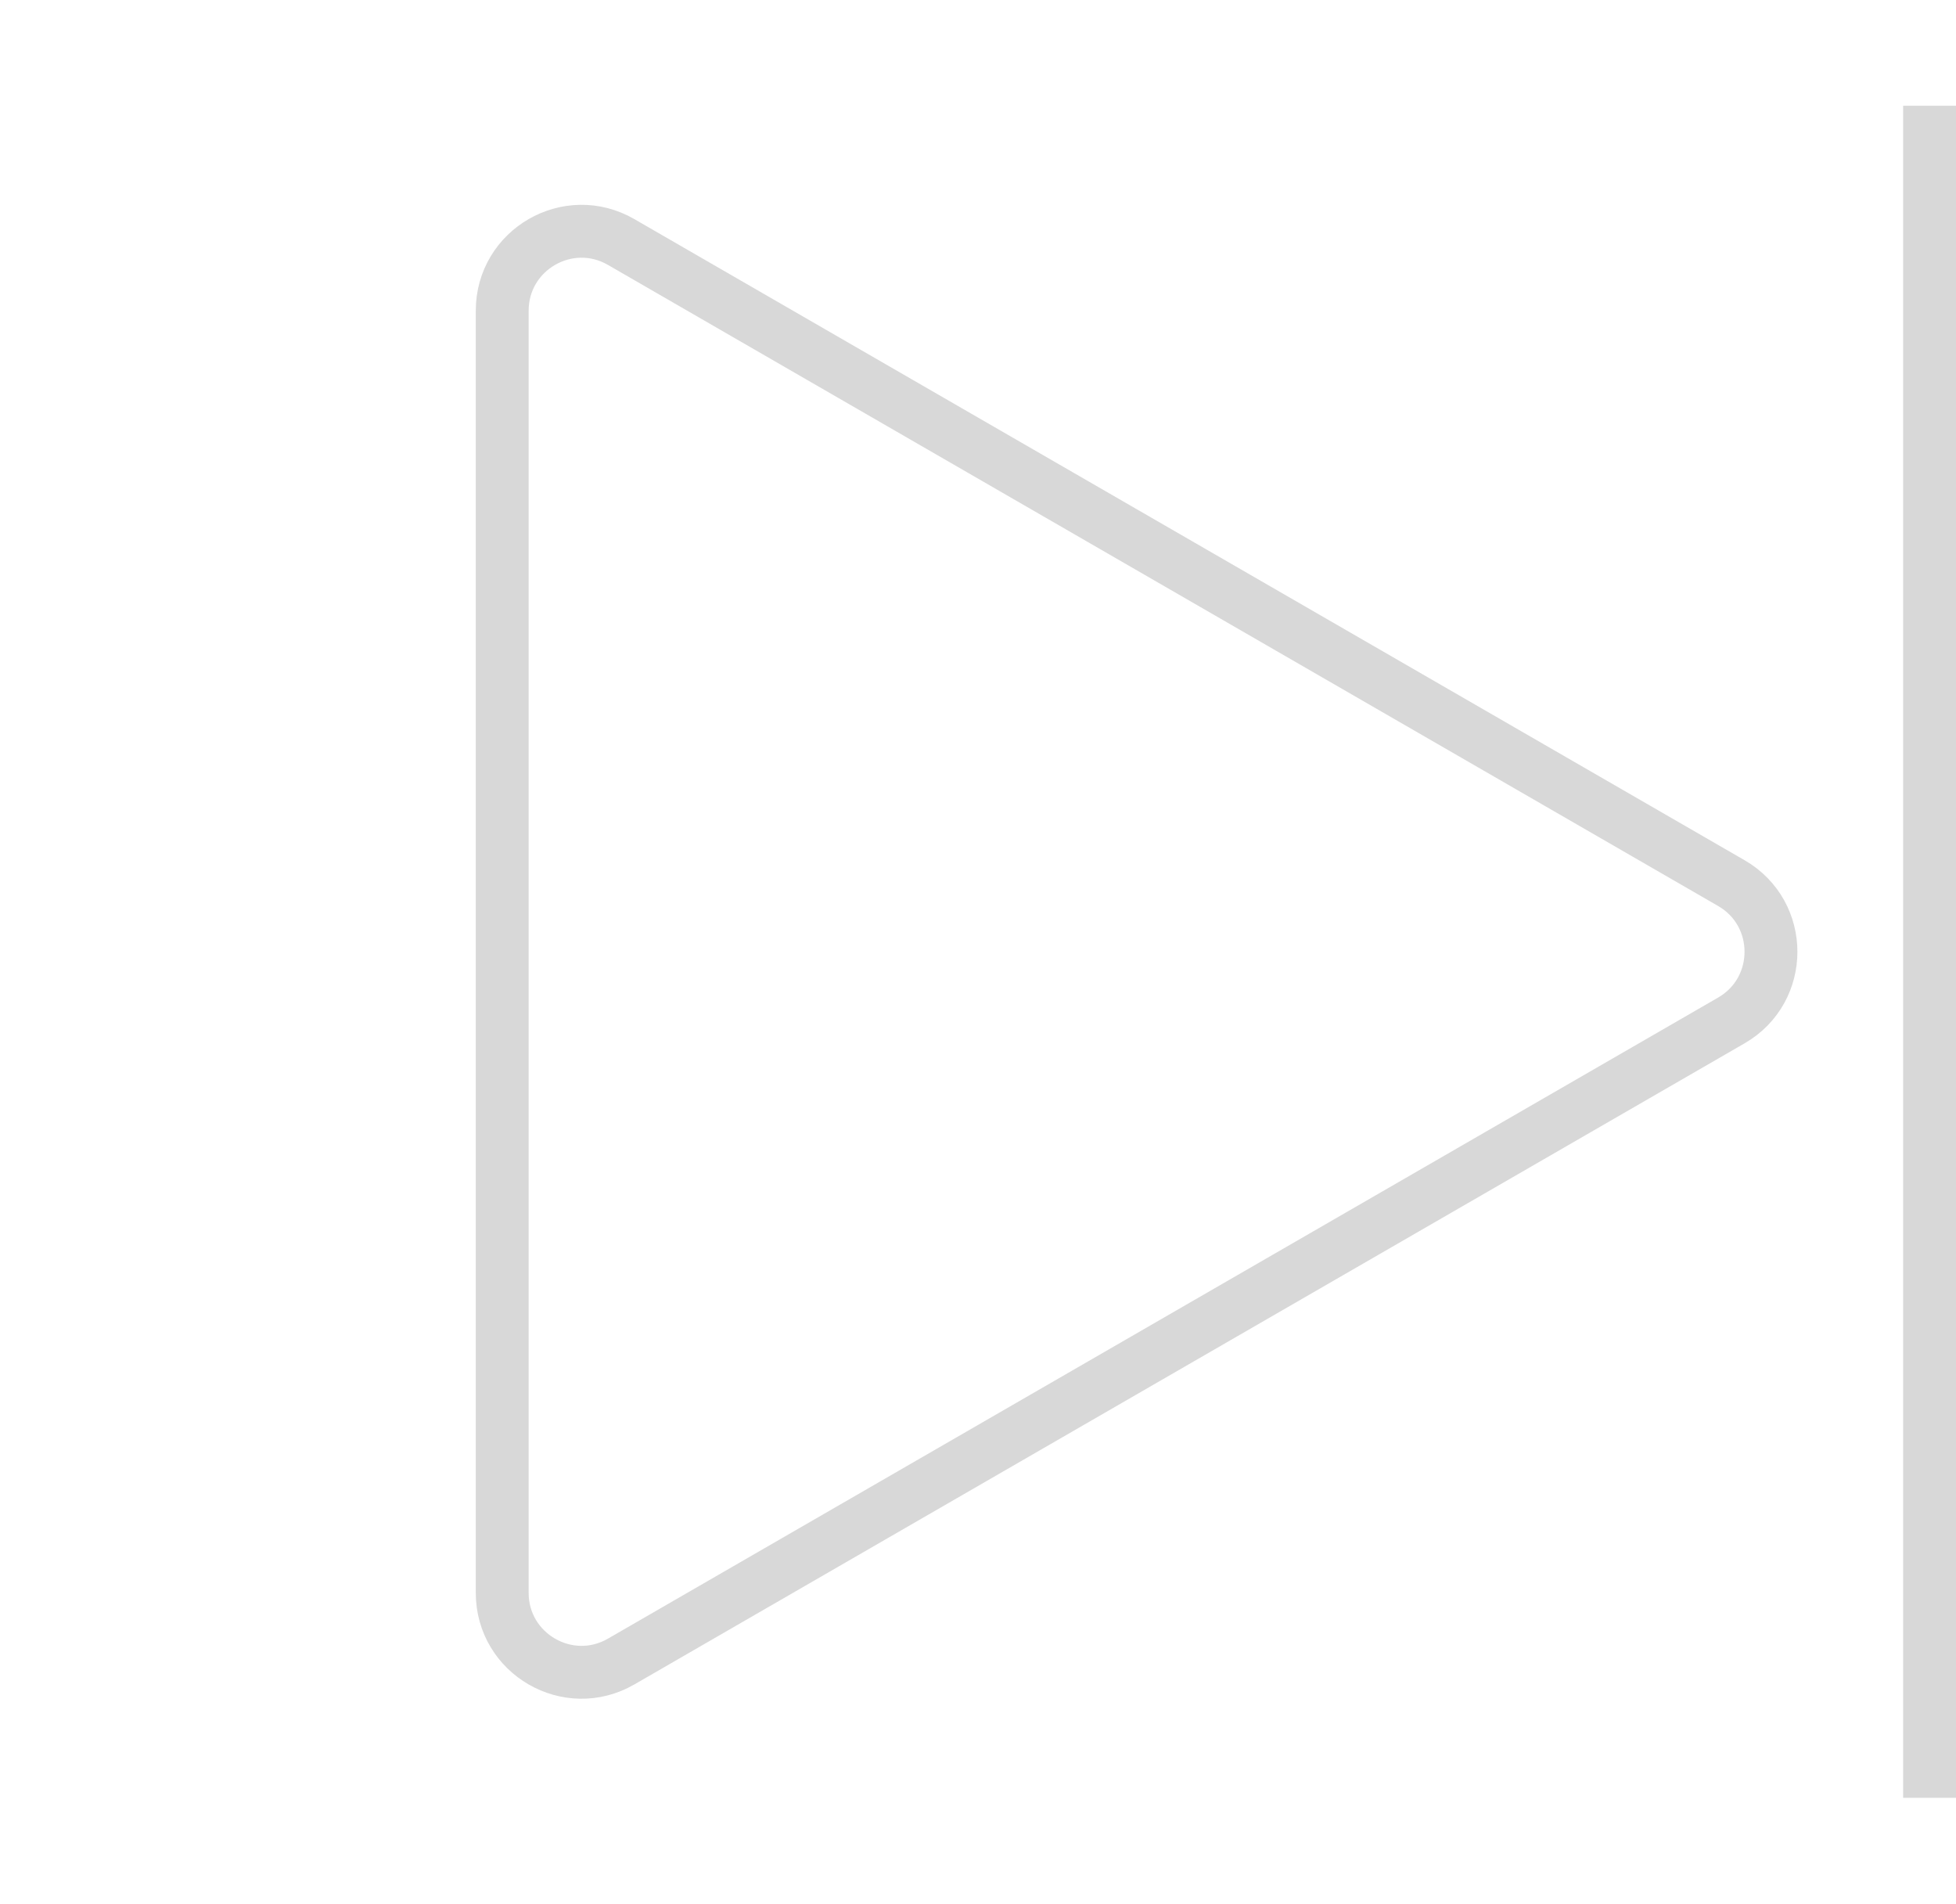
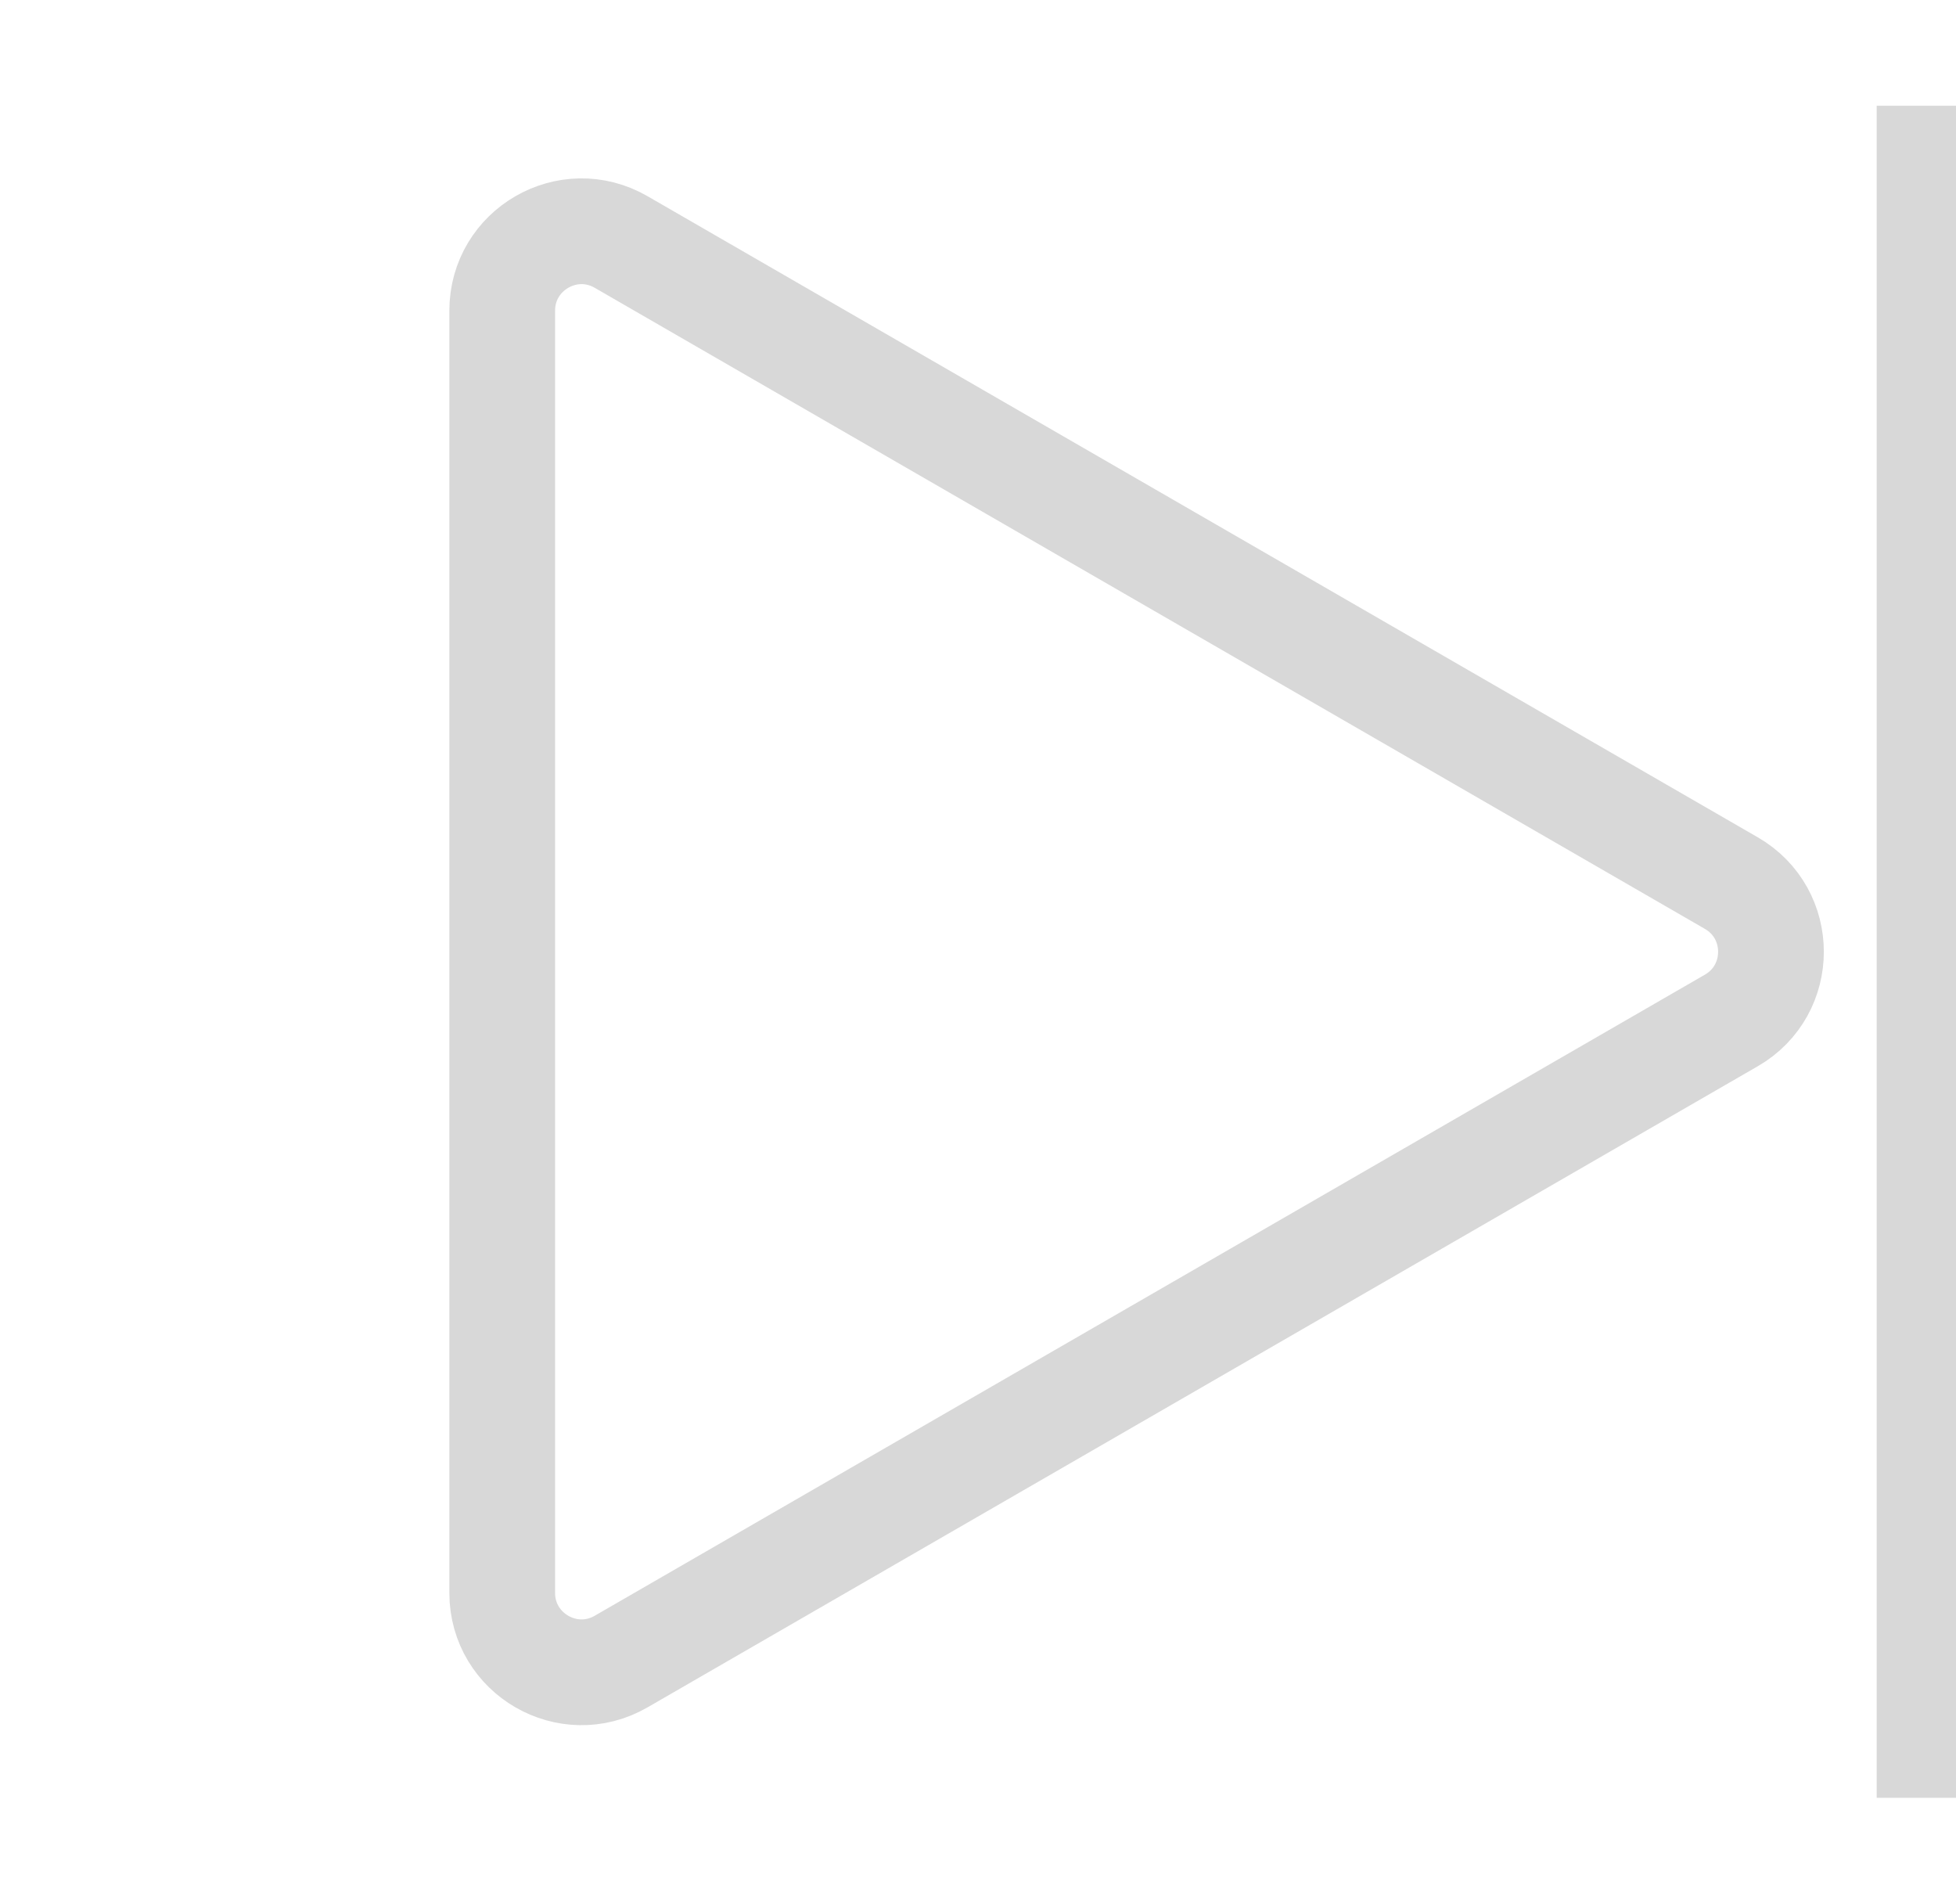
<svg xmlns="http://www.w3.org/2000/svg" width="37" height="36" viewBox="0 0 37 36" fill="none">
-   <path d="M32.75 16.701C33.75 17.278 33.75 18.722 32.75 19.299L11.75 31.423C10.75 32.001 9.5 31.279 9.5 30.124L9.5 5.876C9.5 4.721 10.75 3.999 11.75 4.577L32.75 16.701Z" stroke="#D8D8D8" />
-   <line x1="36.5" y1="2" x2="36.5" y2="34" stroke="#D8D8D8" />
+   <path d="M32.75 16.701C33.75 17.278 33.75 18.722 32.75 19.299L11.75 31.423C10.75 32.001 9.5 31.279 9.5 30.124L9.5 5.876C9.5 4.721 10.75 3.999 11.75 4.577L32.75 16.701Z" stroke="#D8D8D8" stroke-width="2" />
+   <line x1="36.5" y1="2" x2="36.5" y2="34" stroke="#D8D8D8" stroke-width="2" />
</svg>
